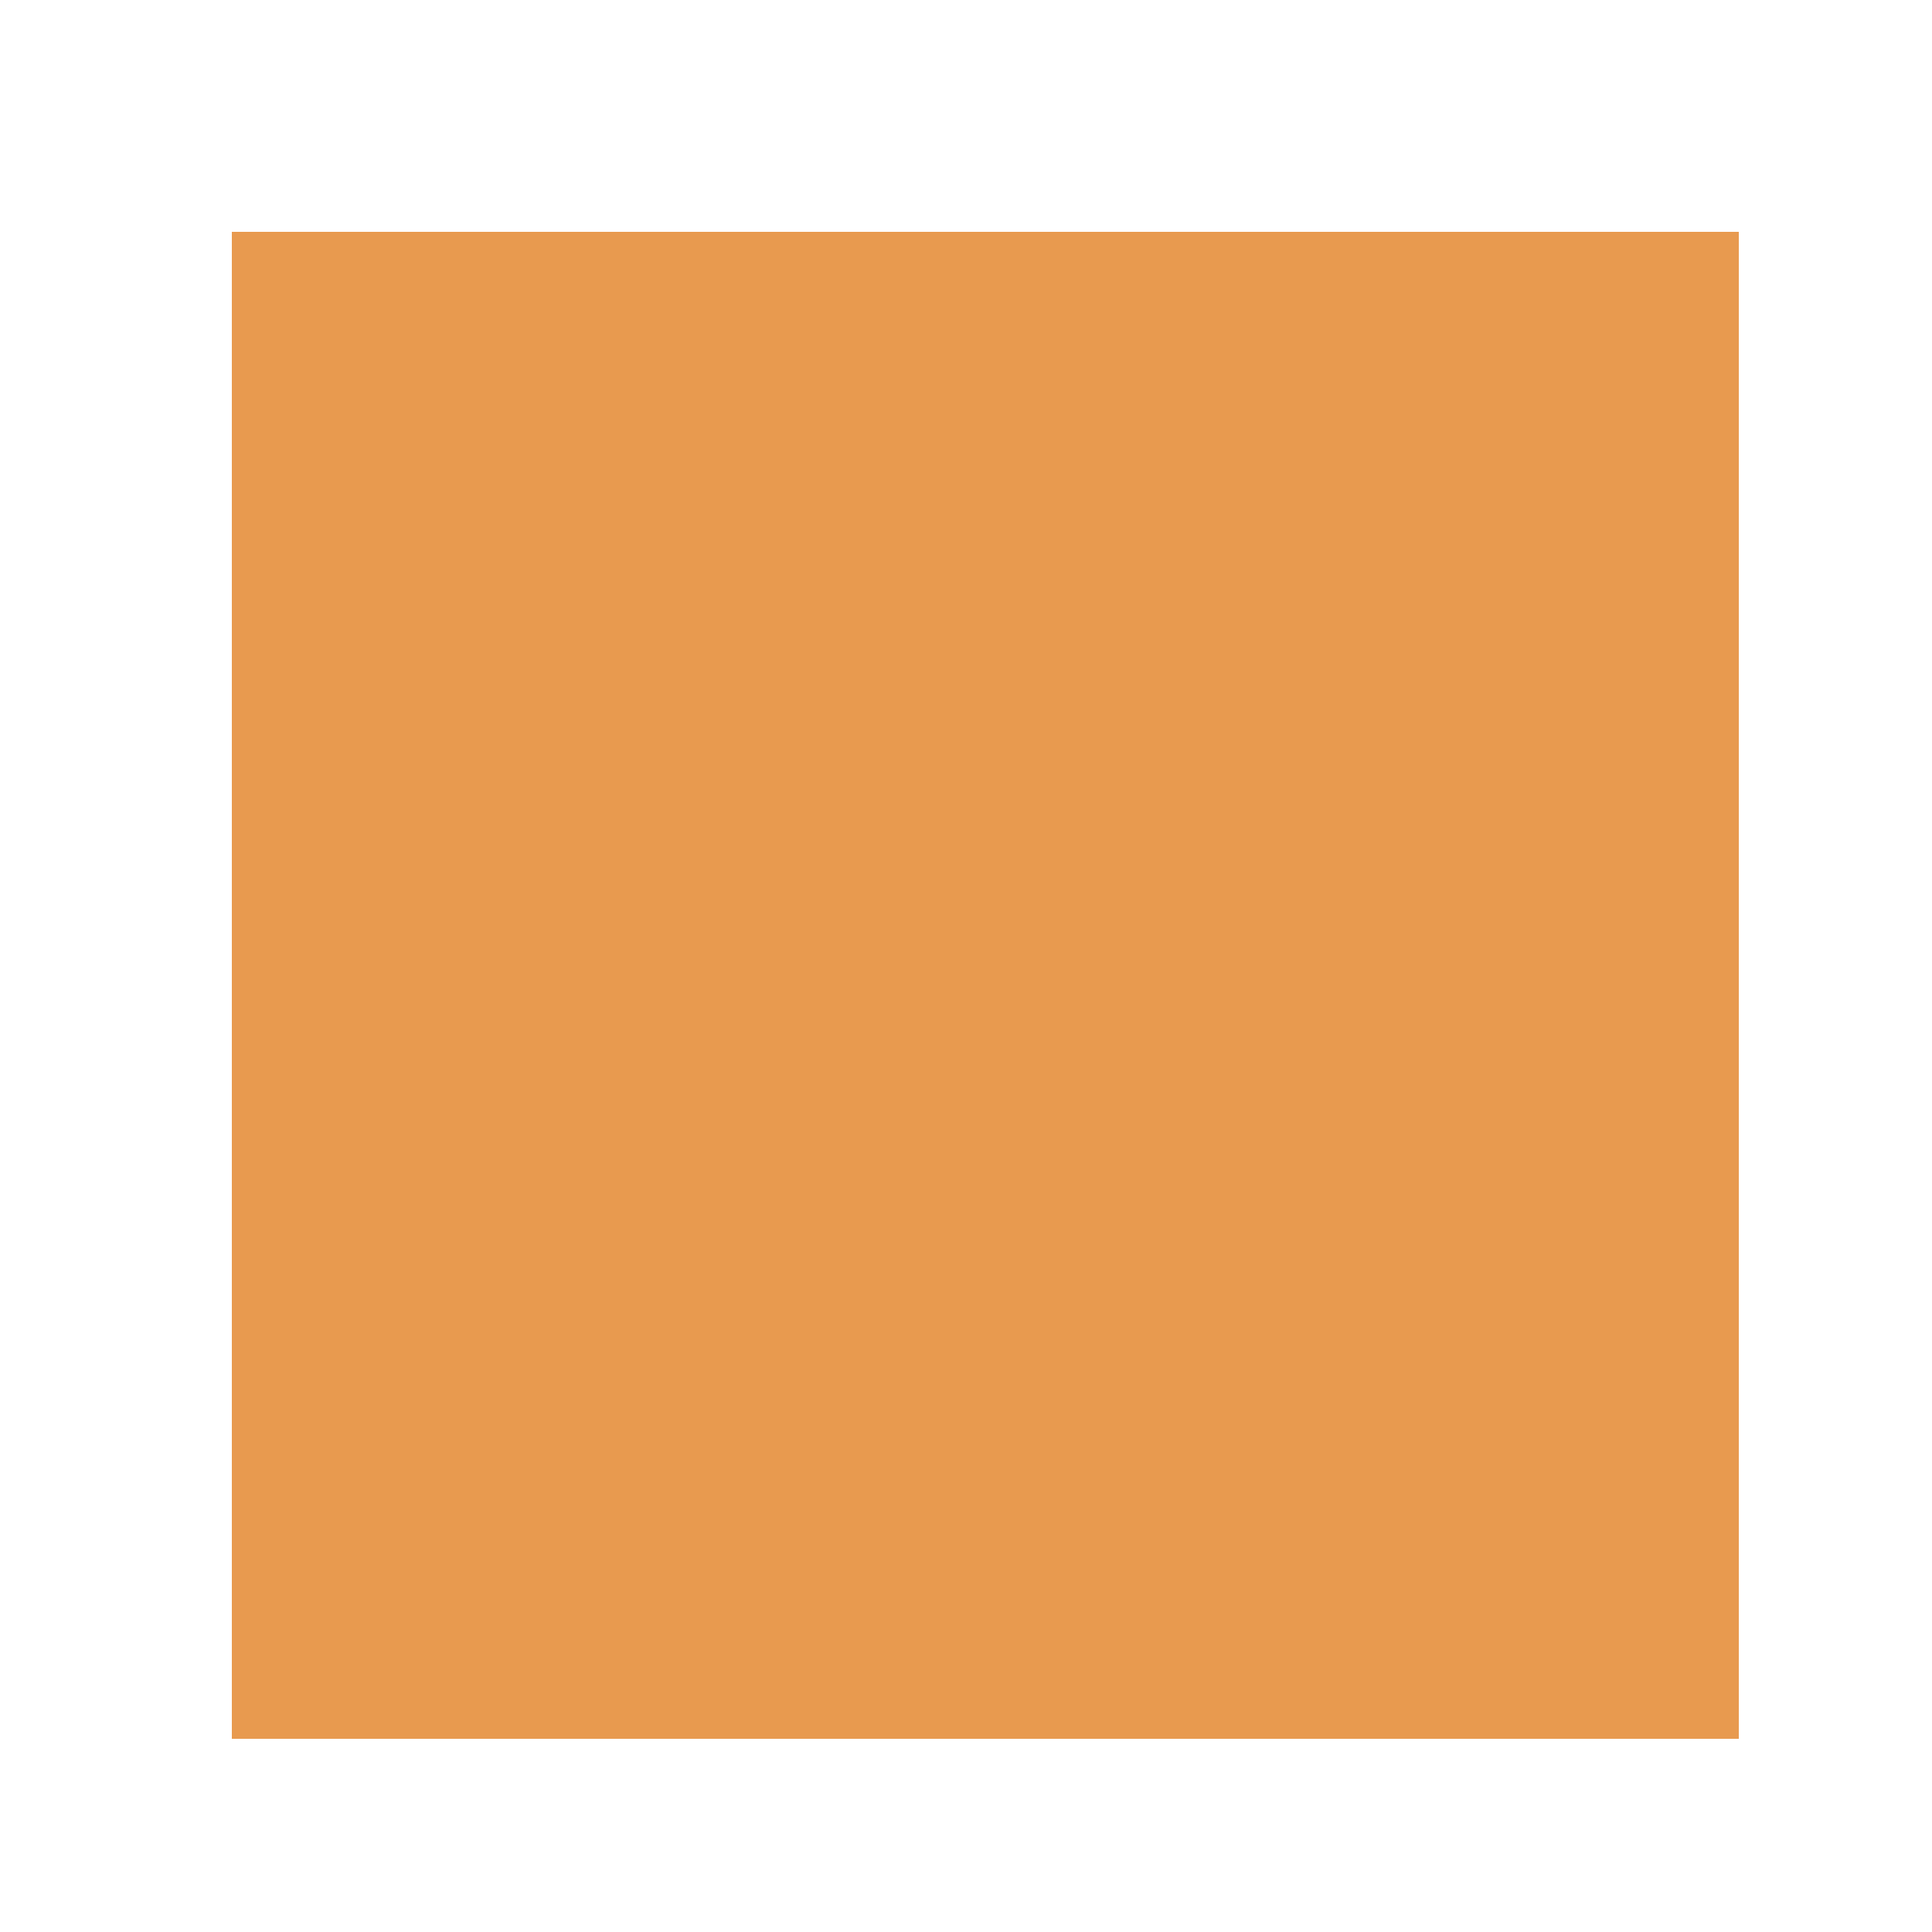
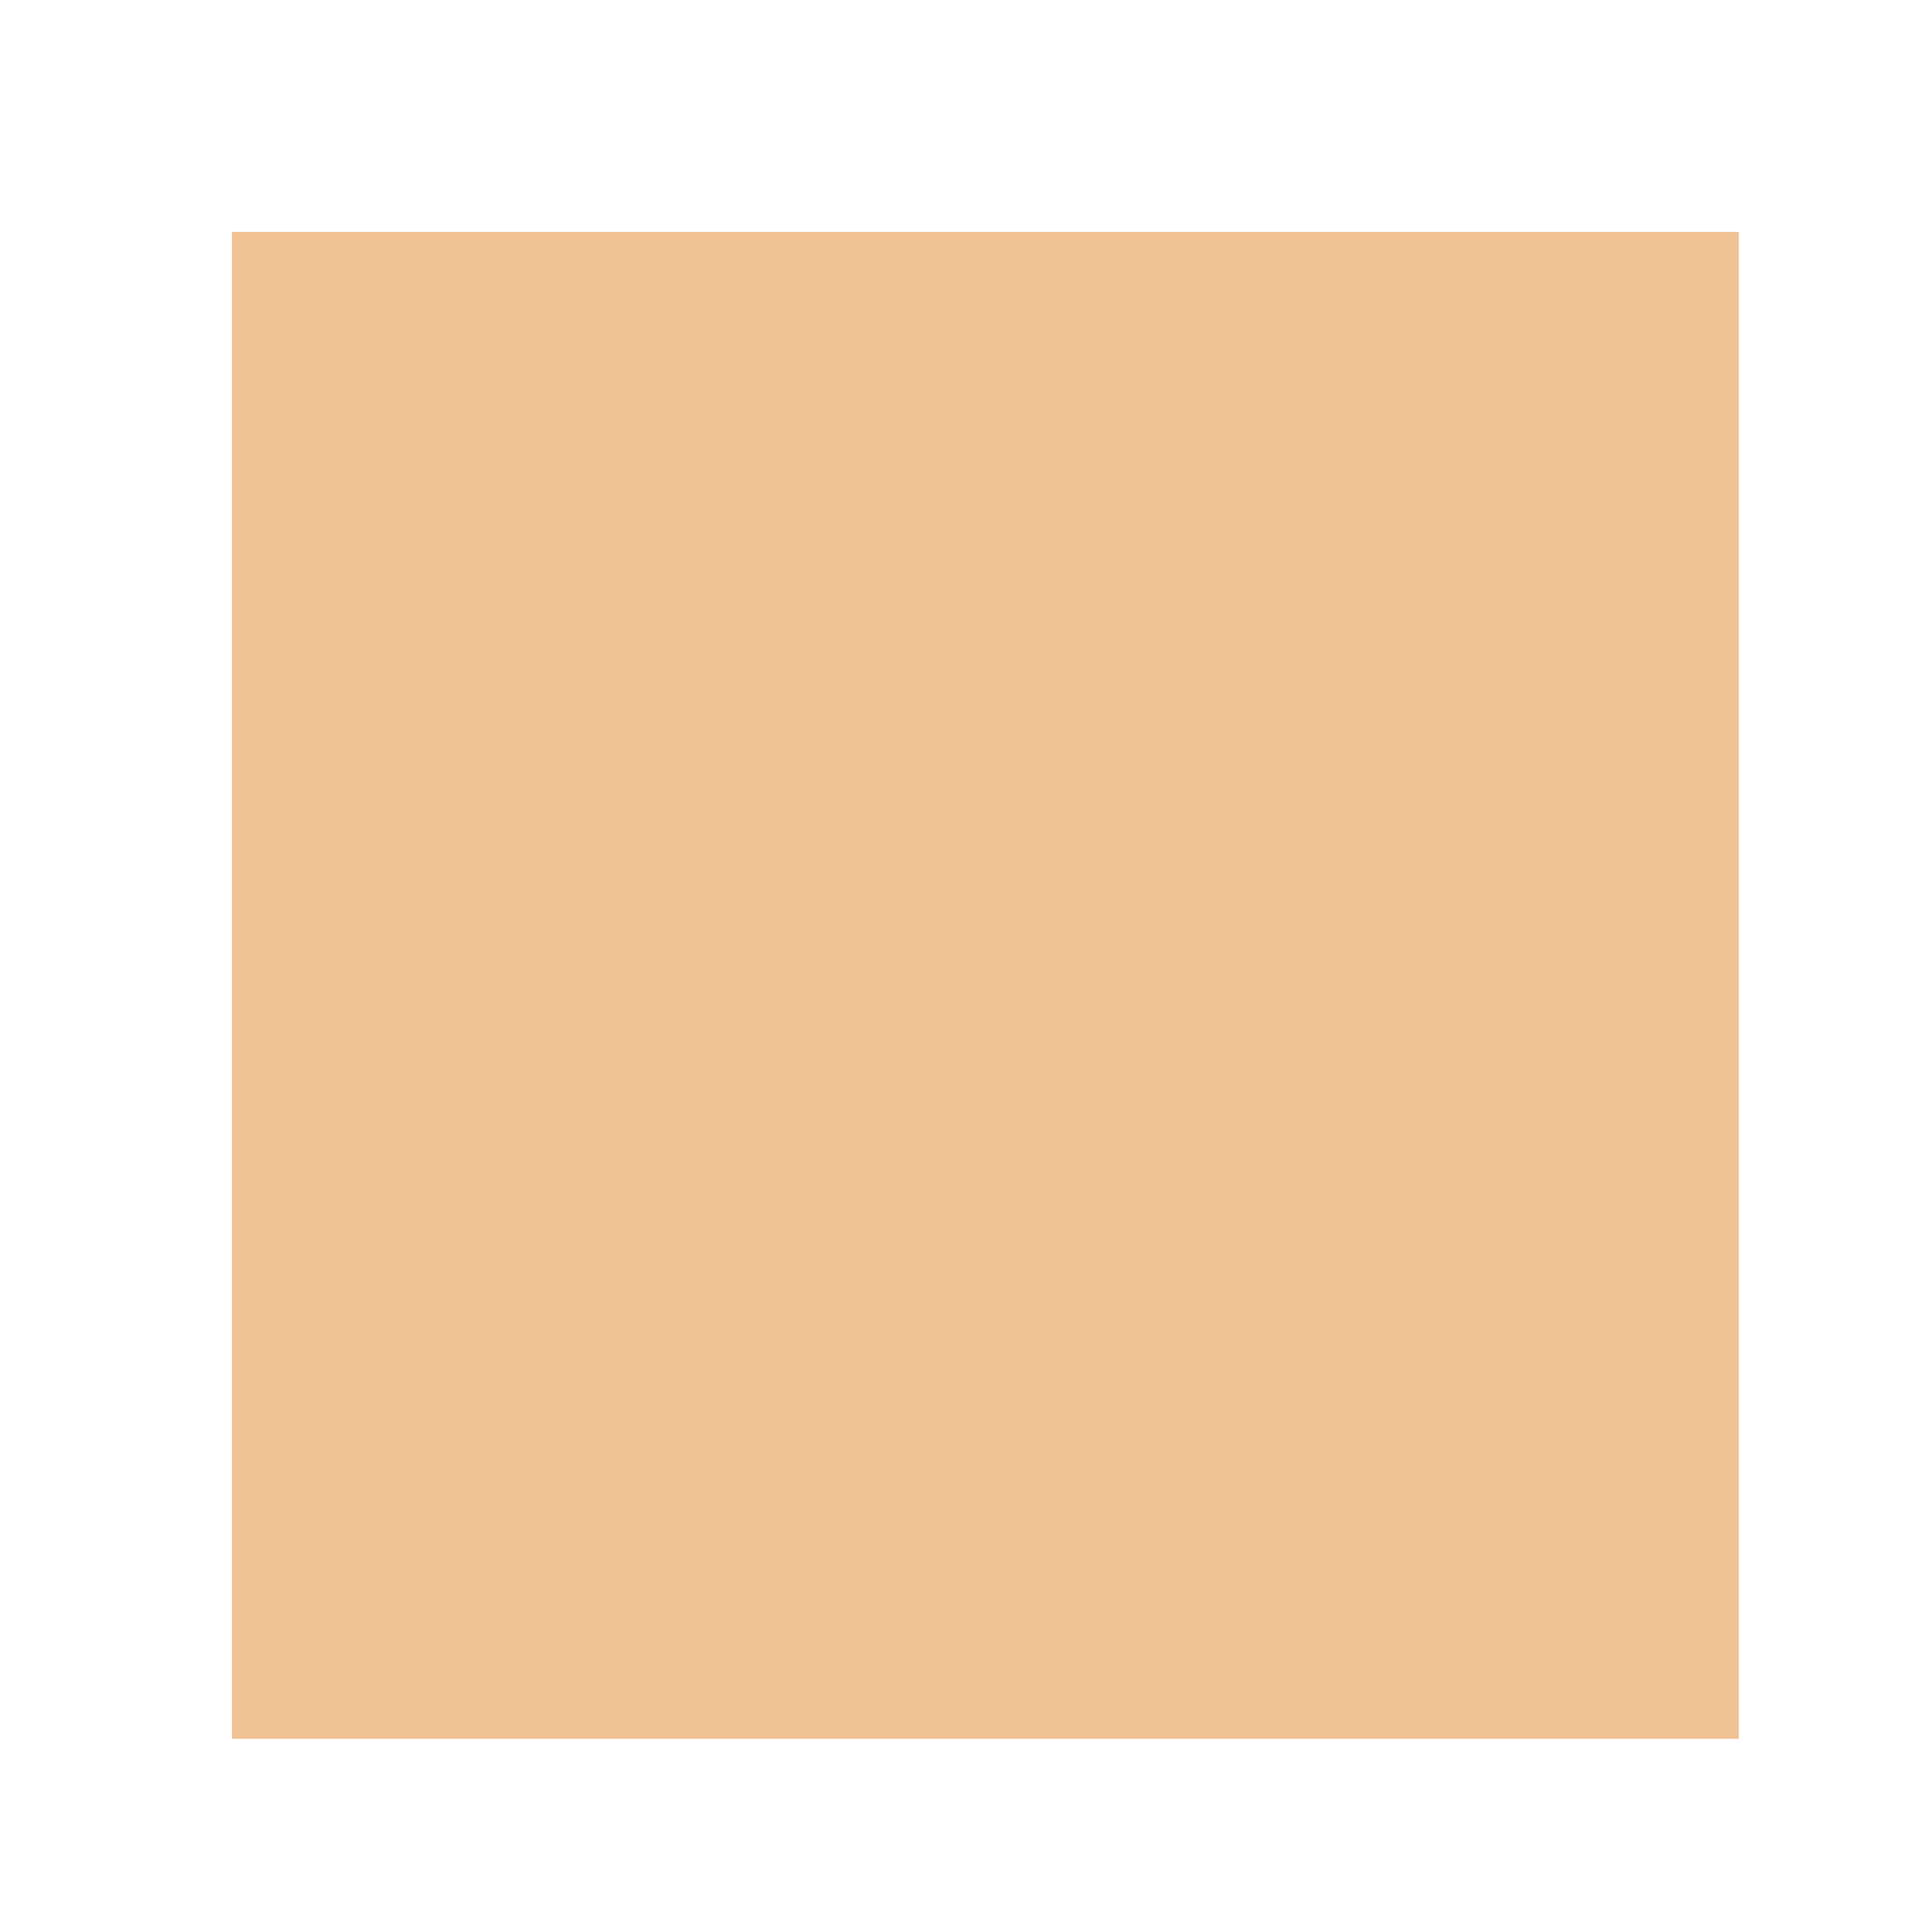
<svg xmlns="http://www.w3.org/2000/svg" width="50px" height="50px" viewBox="0 0 50 50" version="1.1">
  <g id="square" stroke="none" stroke-width="1" fill="none" fill-rule="evenodd">
-     <rect id="Rectangle" fill="#E89A4F" x="6" y="6" width="39" height="39" />
+     <rect id="Rectangle" fill="#F1C394" x="6" y="6" width="39" height="39" />
  </g>
</svg>
